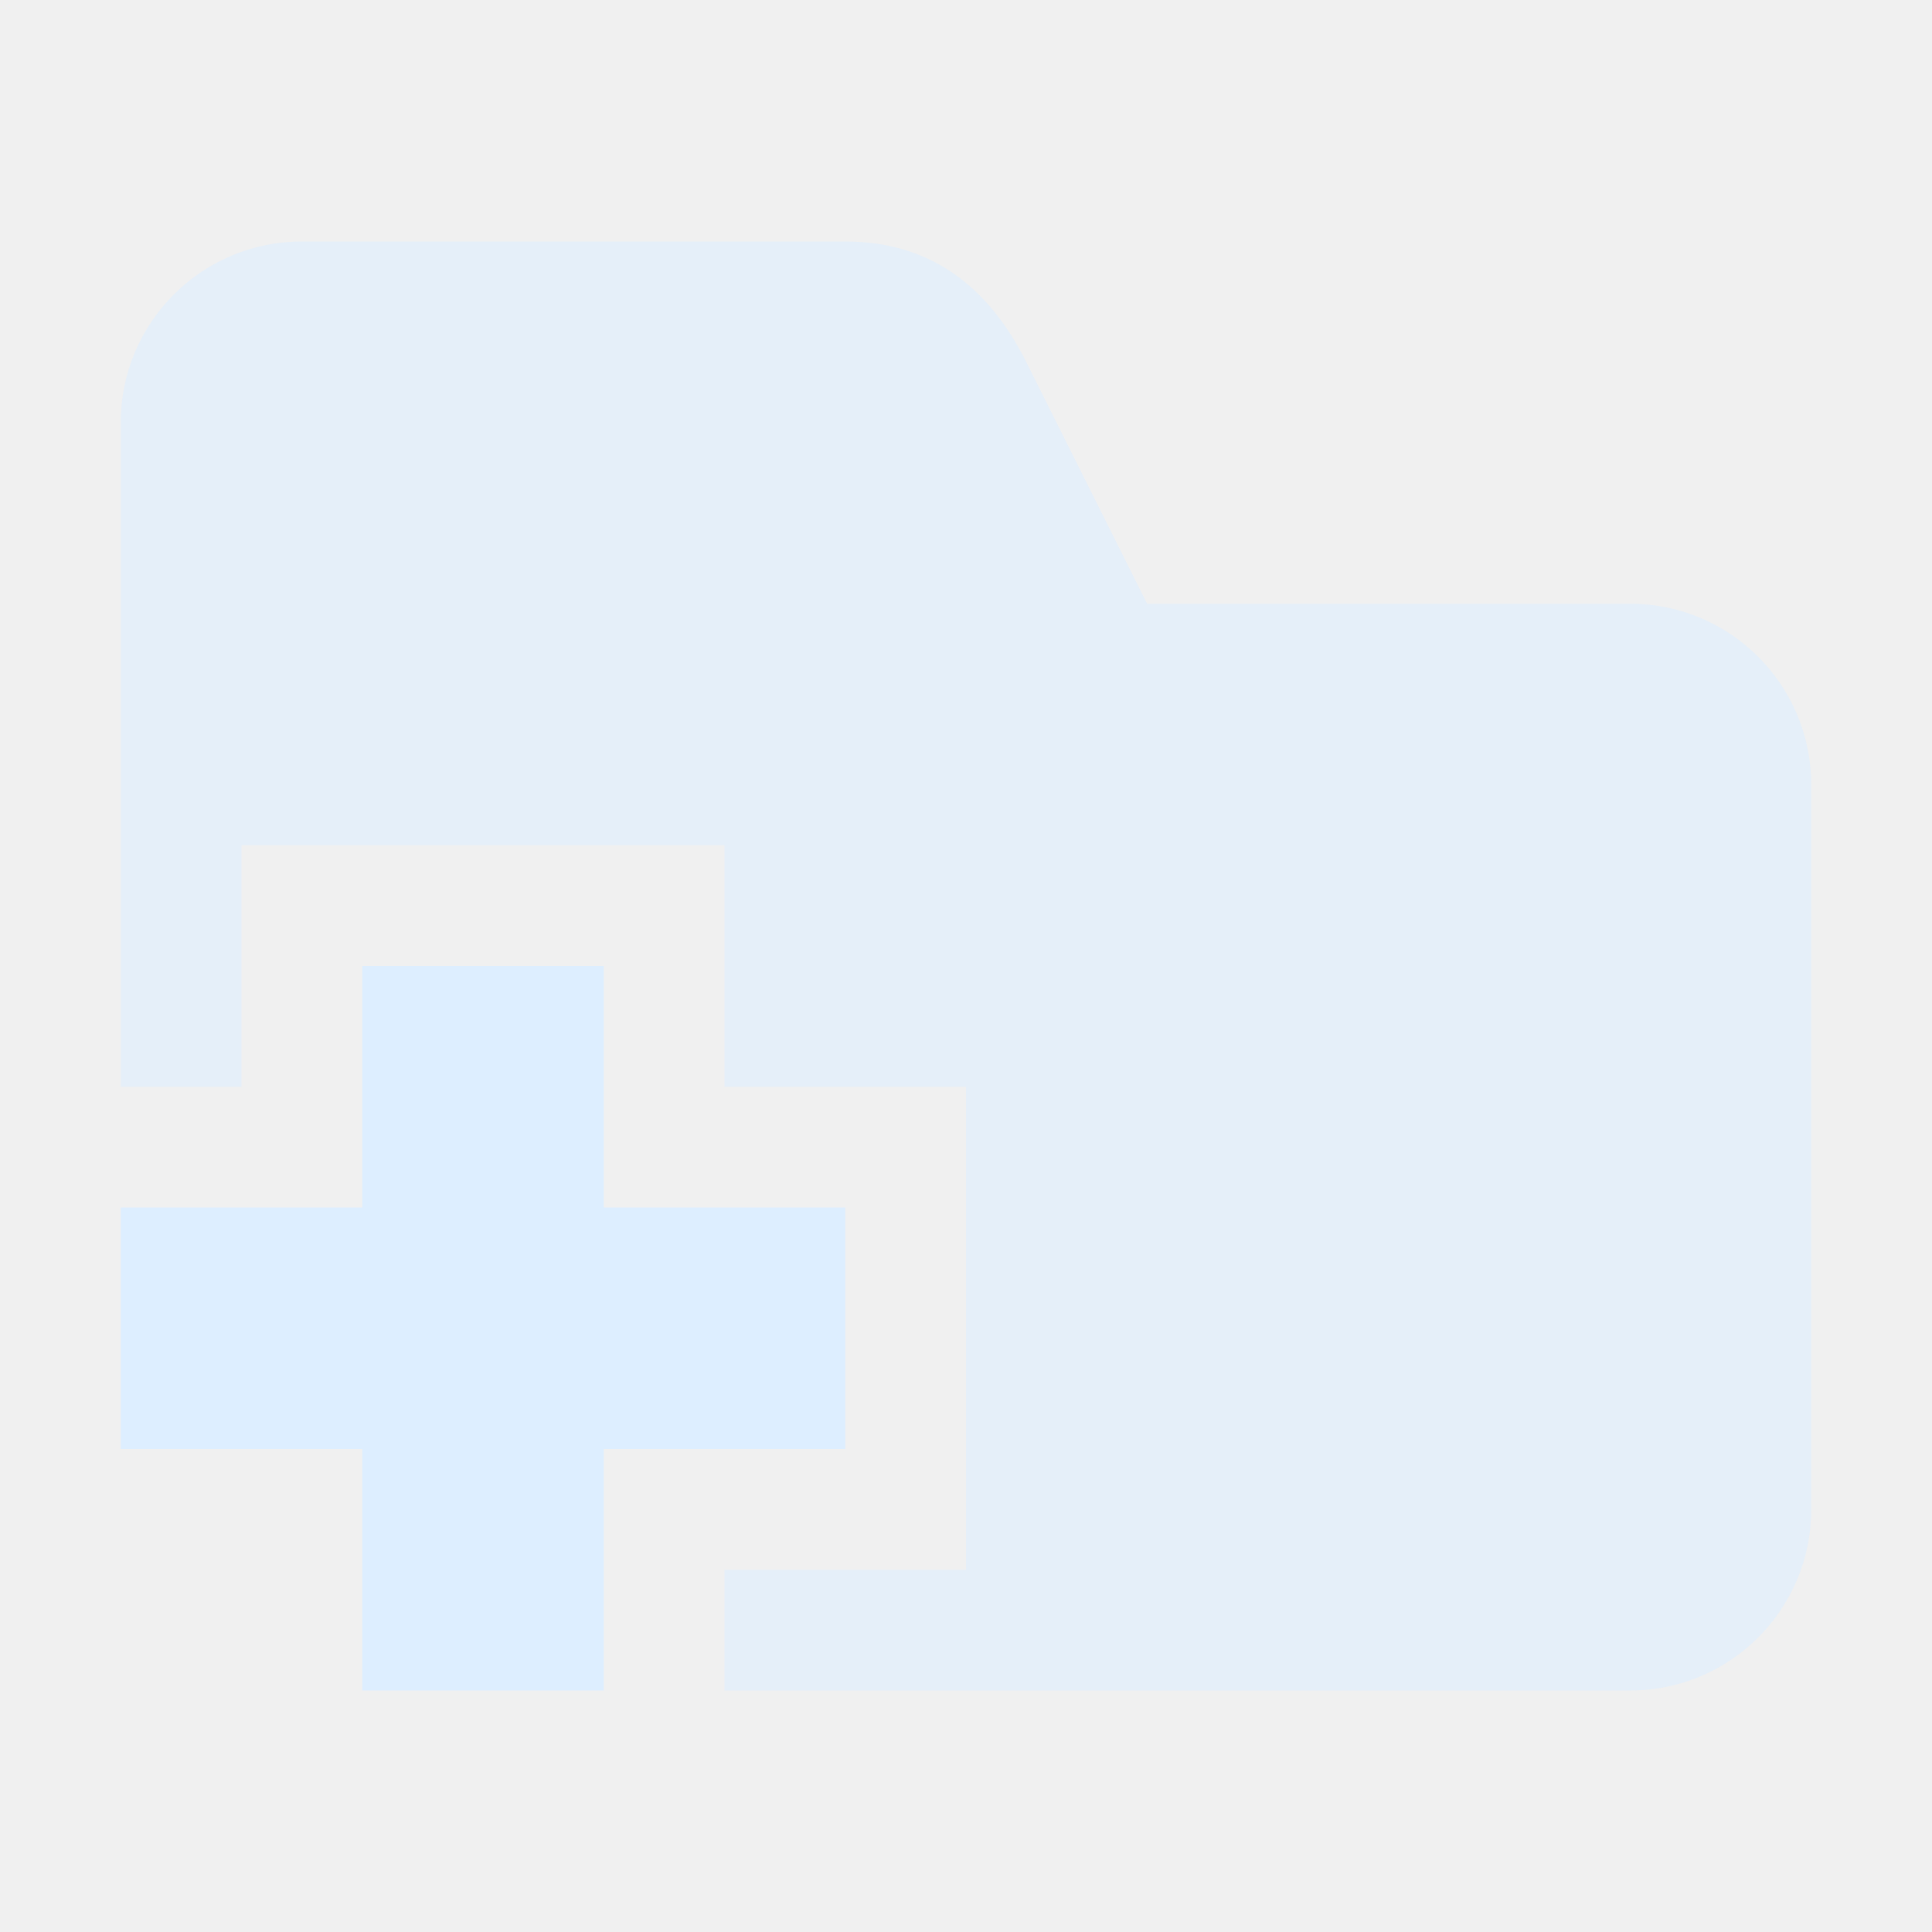
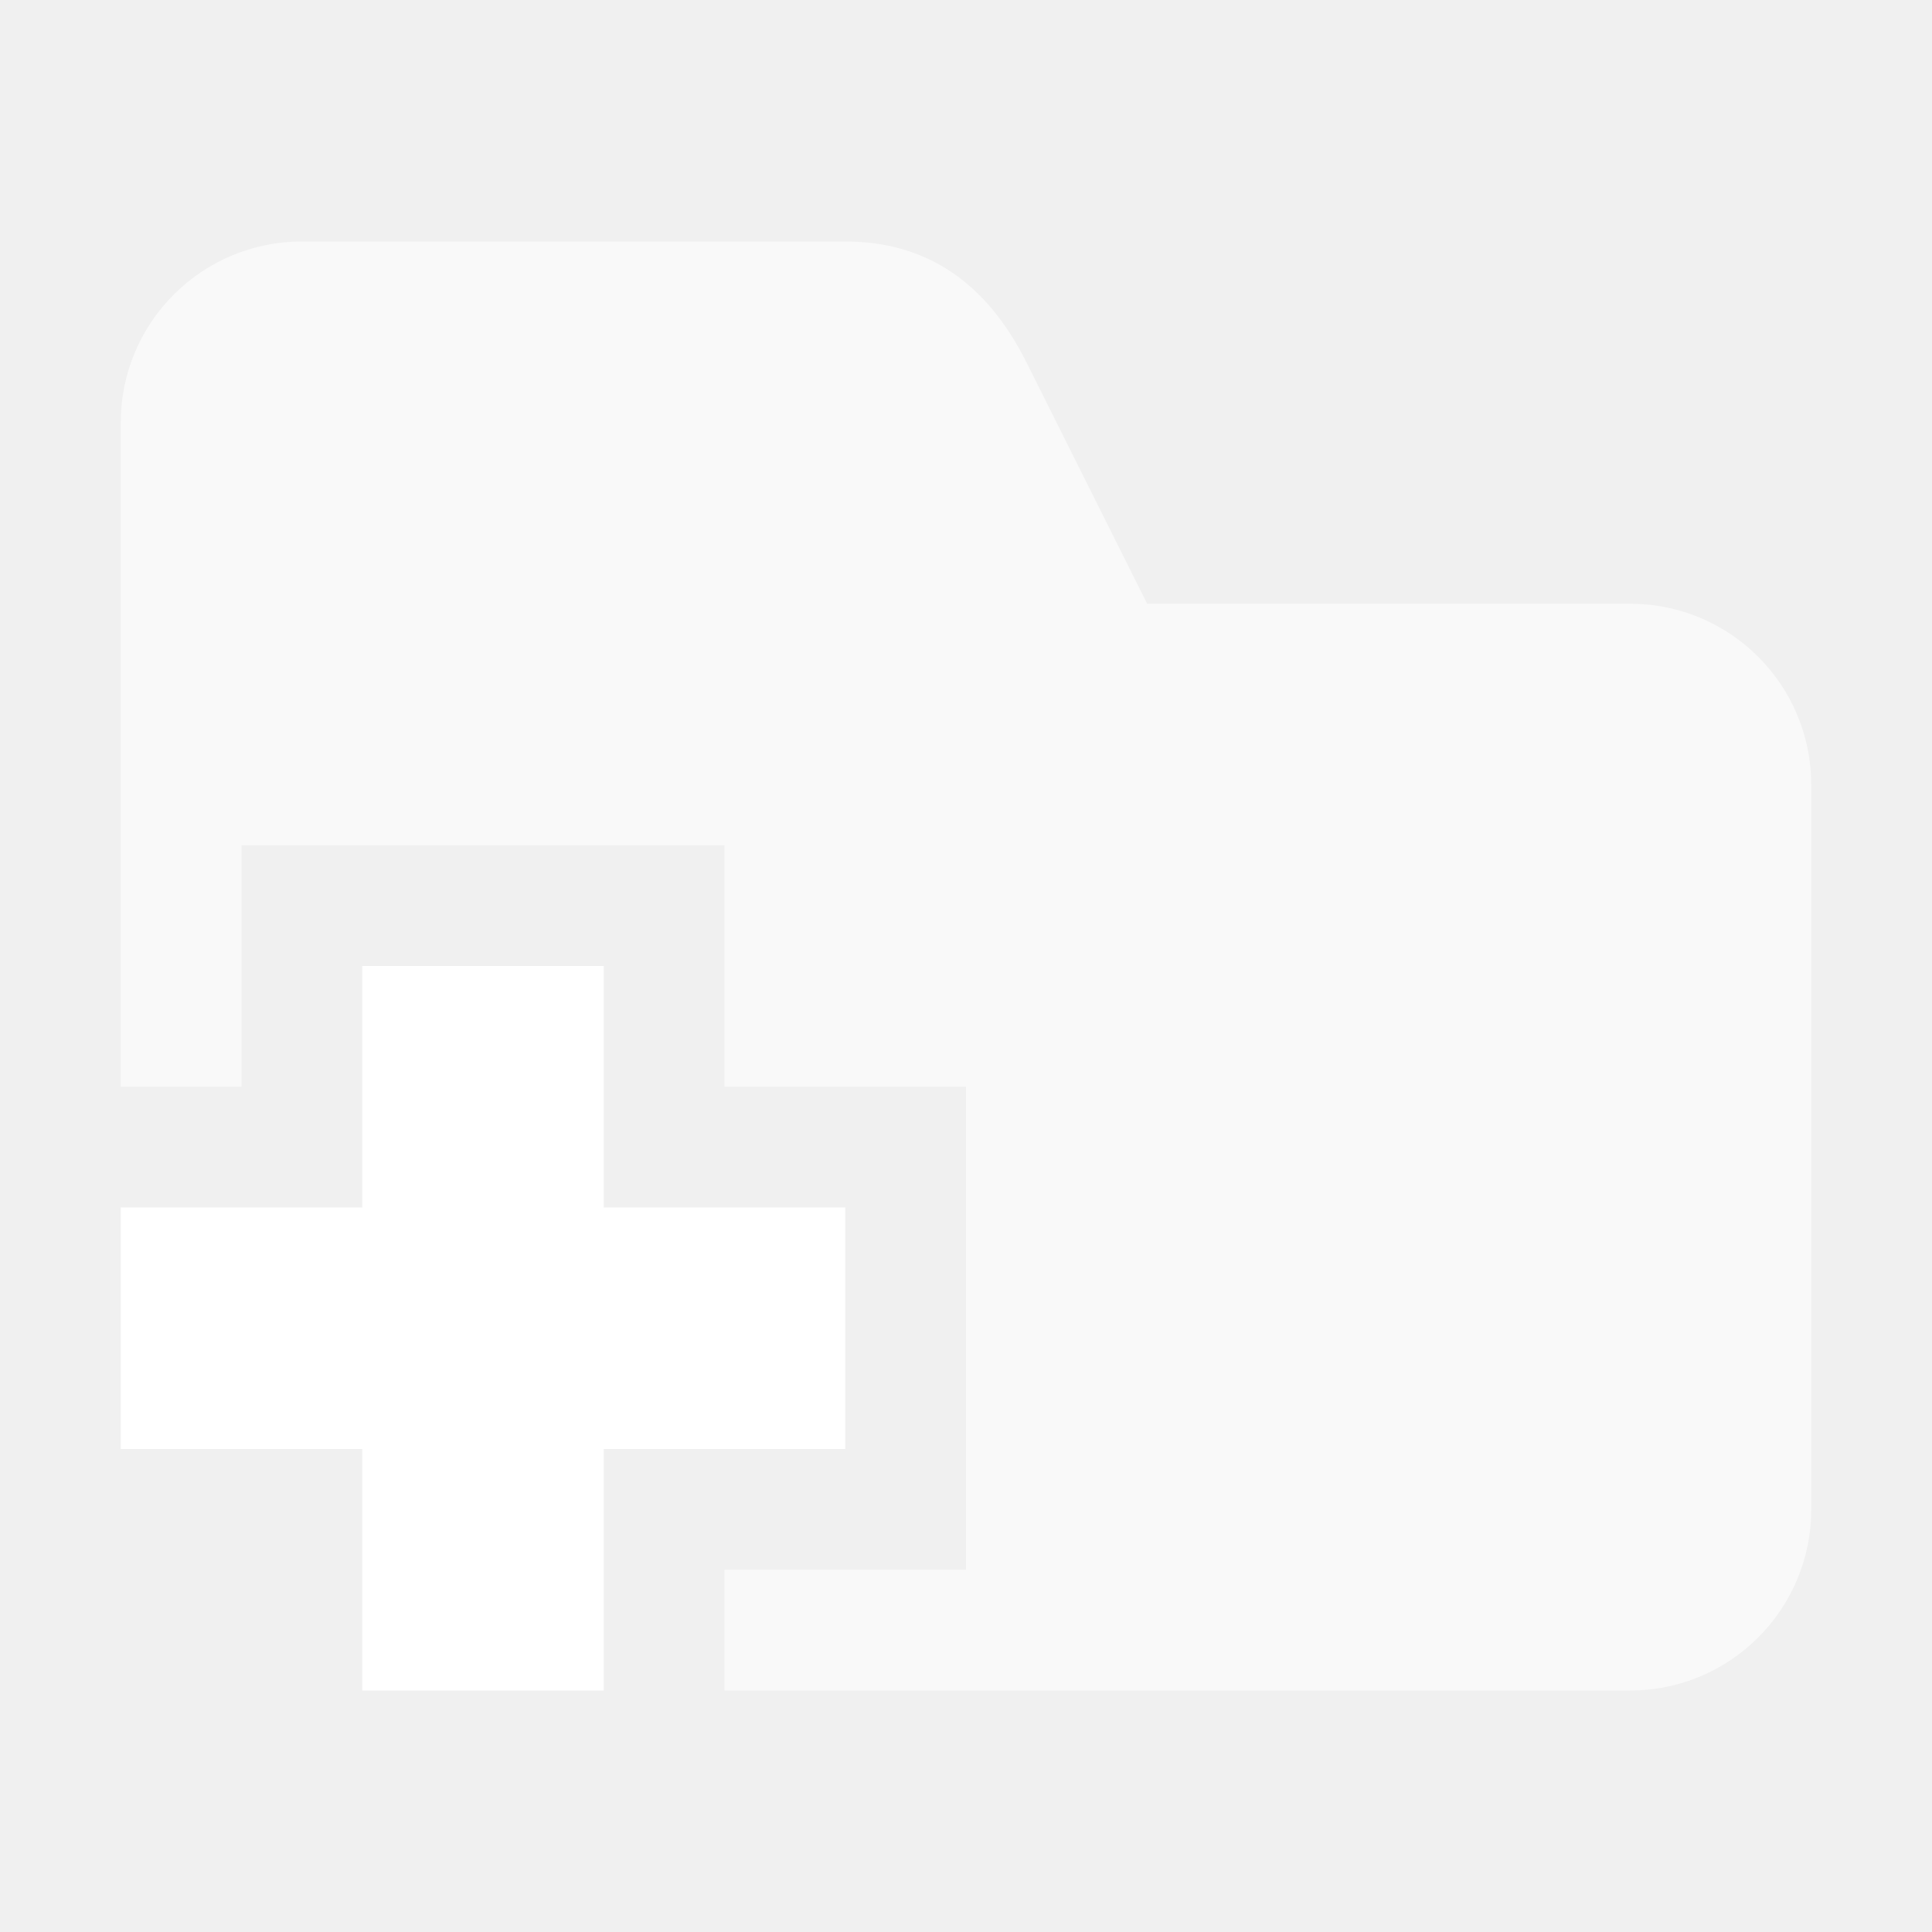
<svg xmlns="http://www.w3.org/2000/svg" width="16" height="16">
-   <g fill="#def">
+   <g fill="#fff">
    <path d="M2.5 2a1.5 1.5 0 00-1.5 1.5v5.5h1v-2h4v2h2v4h-2v1h7.5a1.5 1.5 0 001.5-1.5v-6a1.5 1.5 0 00-1.5-1.5h-4l-1-2q-.5-1-1.5-1z" opacity=".6" />
    <path d="M1 10h2v-2h2v2h2v2h-2v2h-2v-2h-2z" />
  </g>
</svg>
